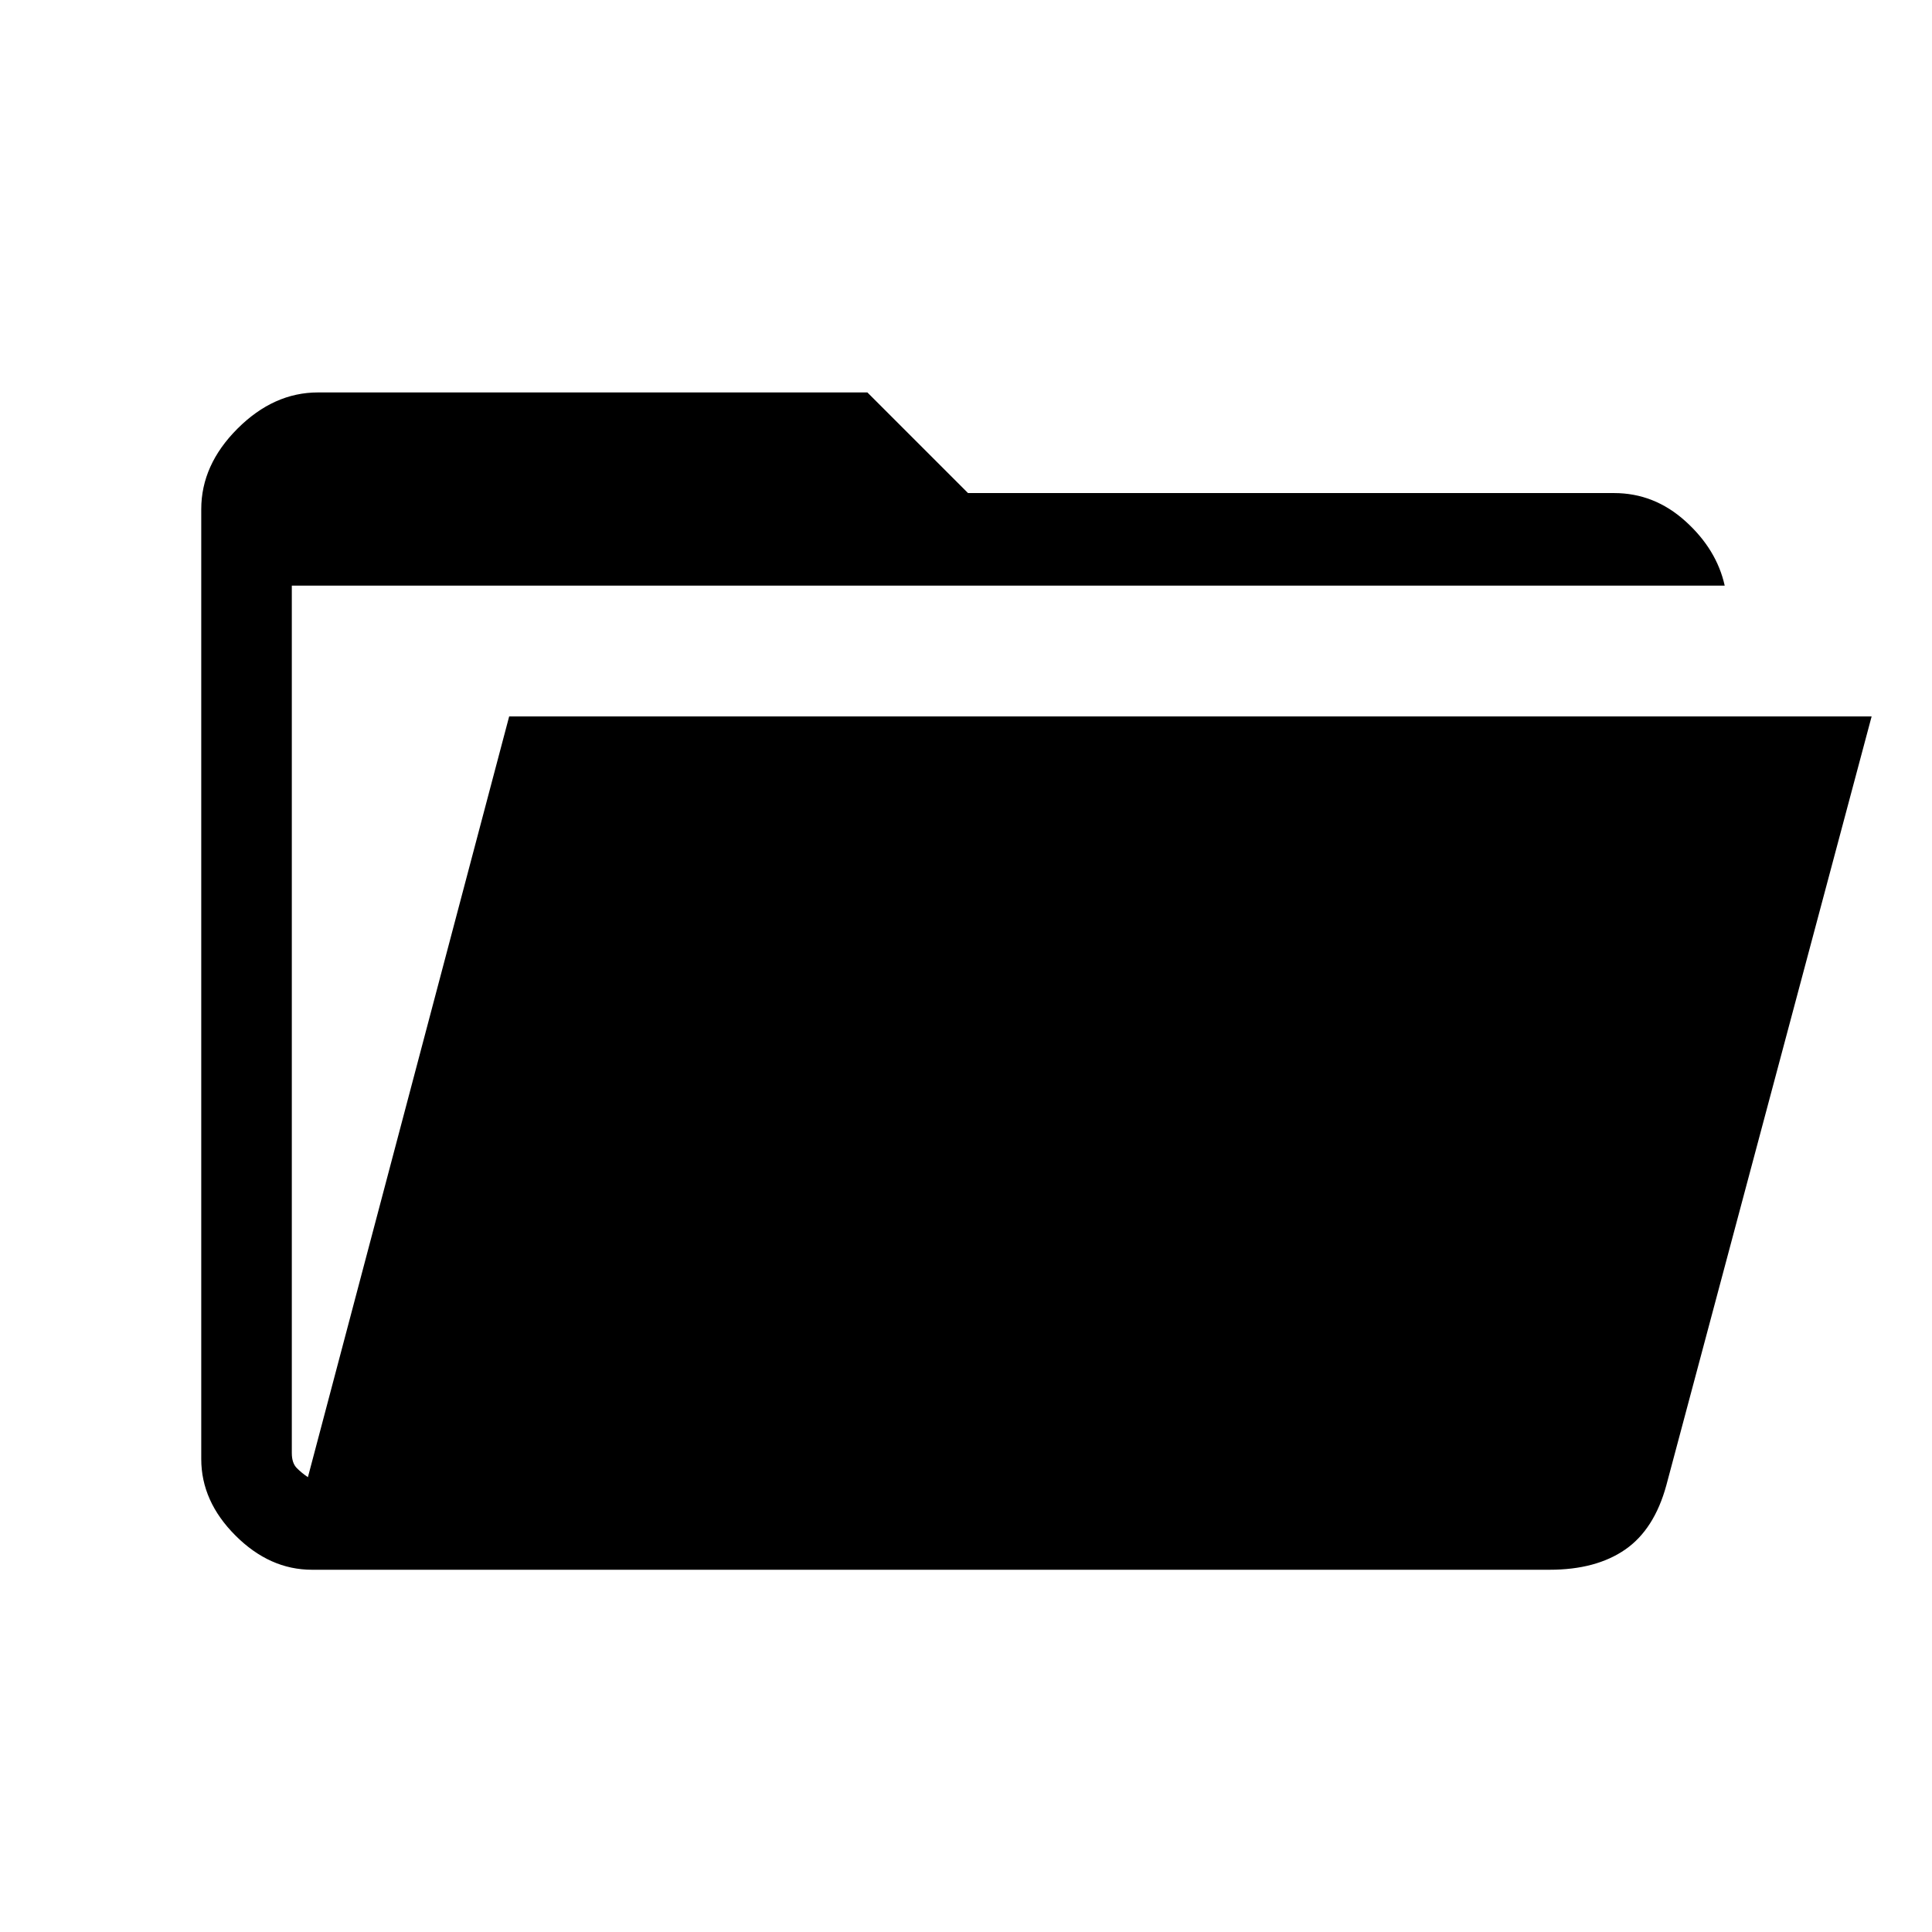
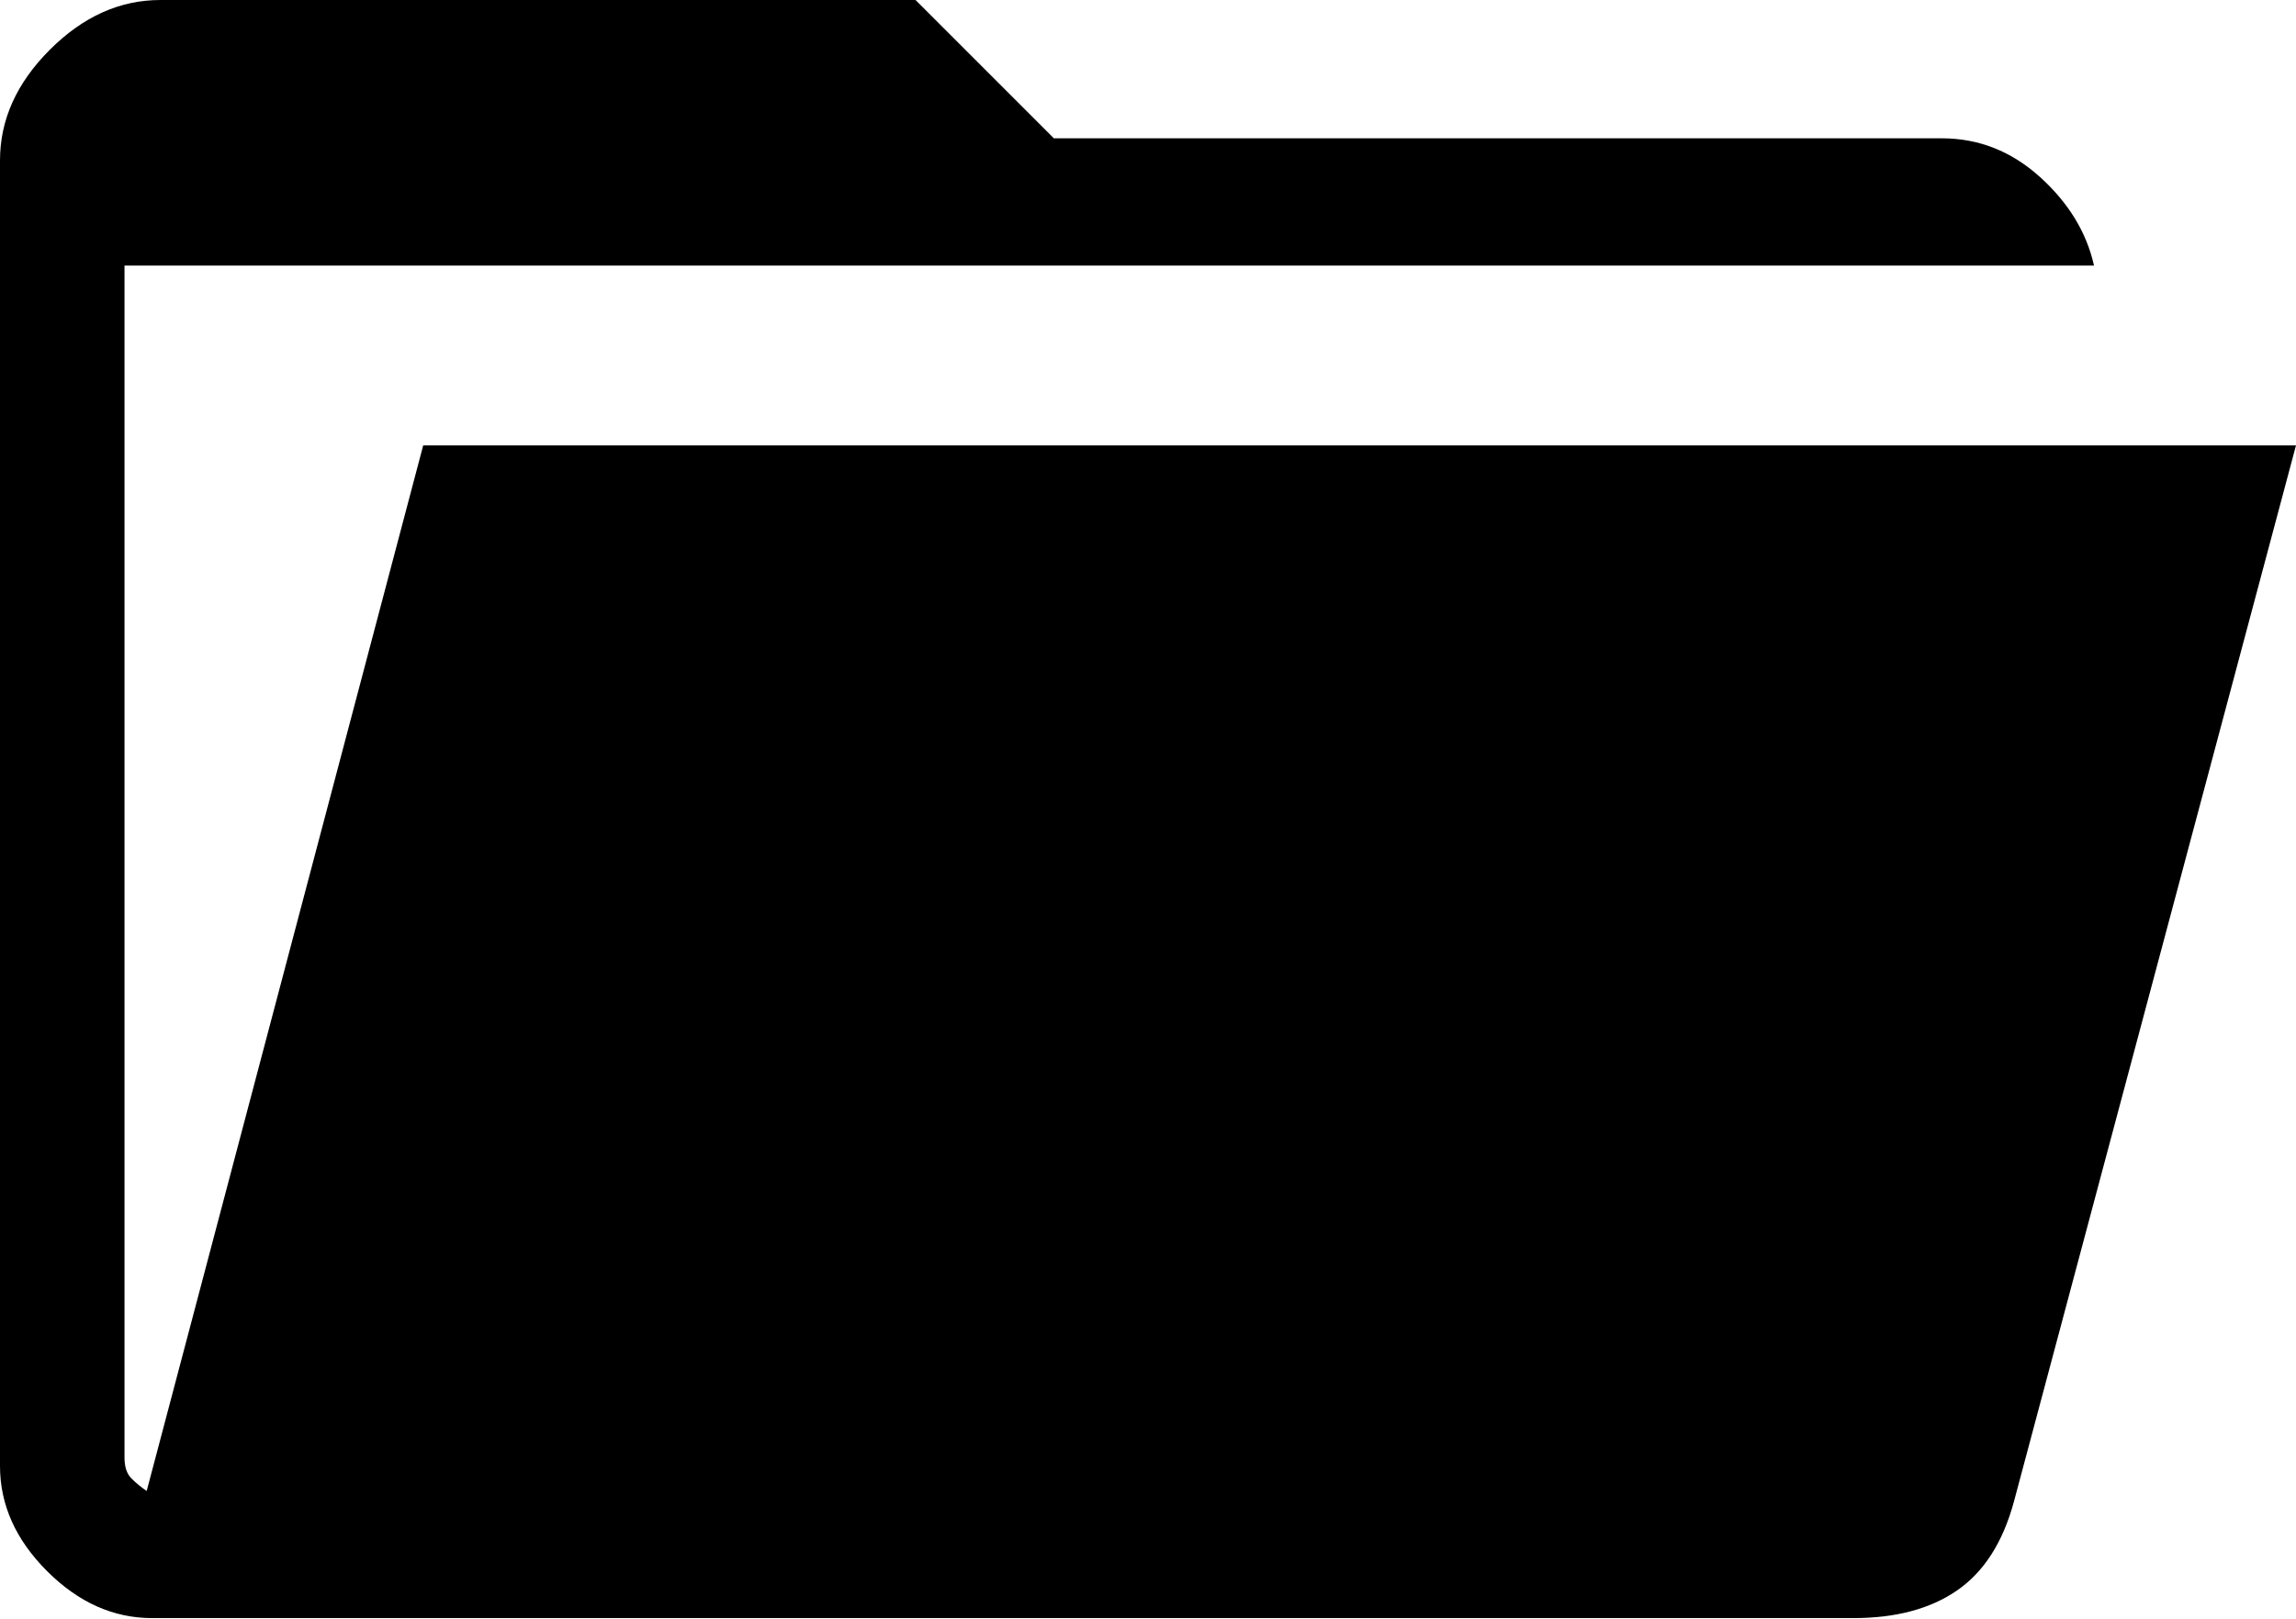
- <svg xmlns="http://www.w3.org/2000/svg" height="48" width="48">
-   <path d="M7.75 39q-1.05 0-1.9-.85Q5 37.3 5 36.25v-23.6q0-1.1.9-2 .9-.9 2-.9h13.65l2.5 2.5H40.1q1 0 1.775.7.775.7.975 1.6H7.25V36.1q0 .25.125.375t.275.225l5-18.9H46.5l-5.1 19.1q-.3 1.1-1.025 1.6-.725.5-1.875.5Z" />
+ <svg xmlns="http://www.w3.org/2000/svg" height="17" width="24.12" version="1.1" id="svg211">
+   <defs id="defs215" />
+   <path d="M 1.598,17 Q 0.988,17 0.494,16.506 0,16.012 0,15.402 V 1.685 Q 0,1.046 0.523,0.523 1.046,0 1.685,0 h 7.933 l 1.453,1.453 h 9.328 q 0.581,0 1.032,0.407 0.45,0.407 0.567,0.93 H 1.308 V 15.315 q 0,0.145 0.073,0.218 0.073,0.073 0.16,0.131 L 4.446,4.679 H 24.12 L 21.156,15.779 q -0.174,0.639 -0.596,0.93 -0.421,0.291 -1.09,0.291 z" id="path209" style="stroke-width:0.581" />
</svg>
